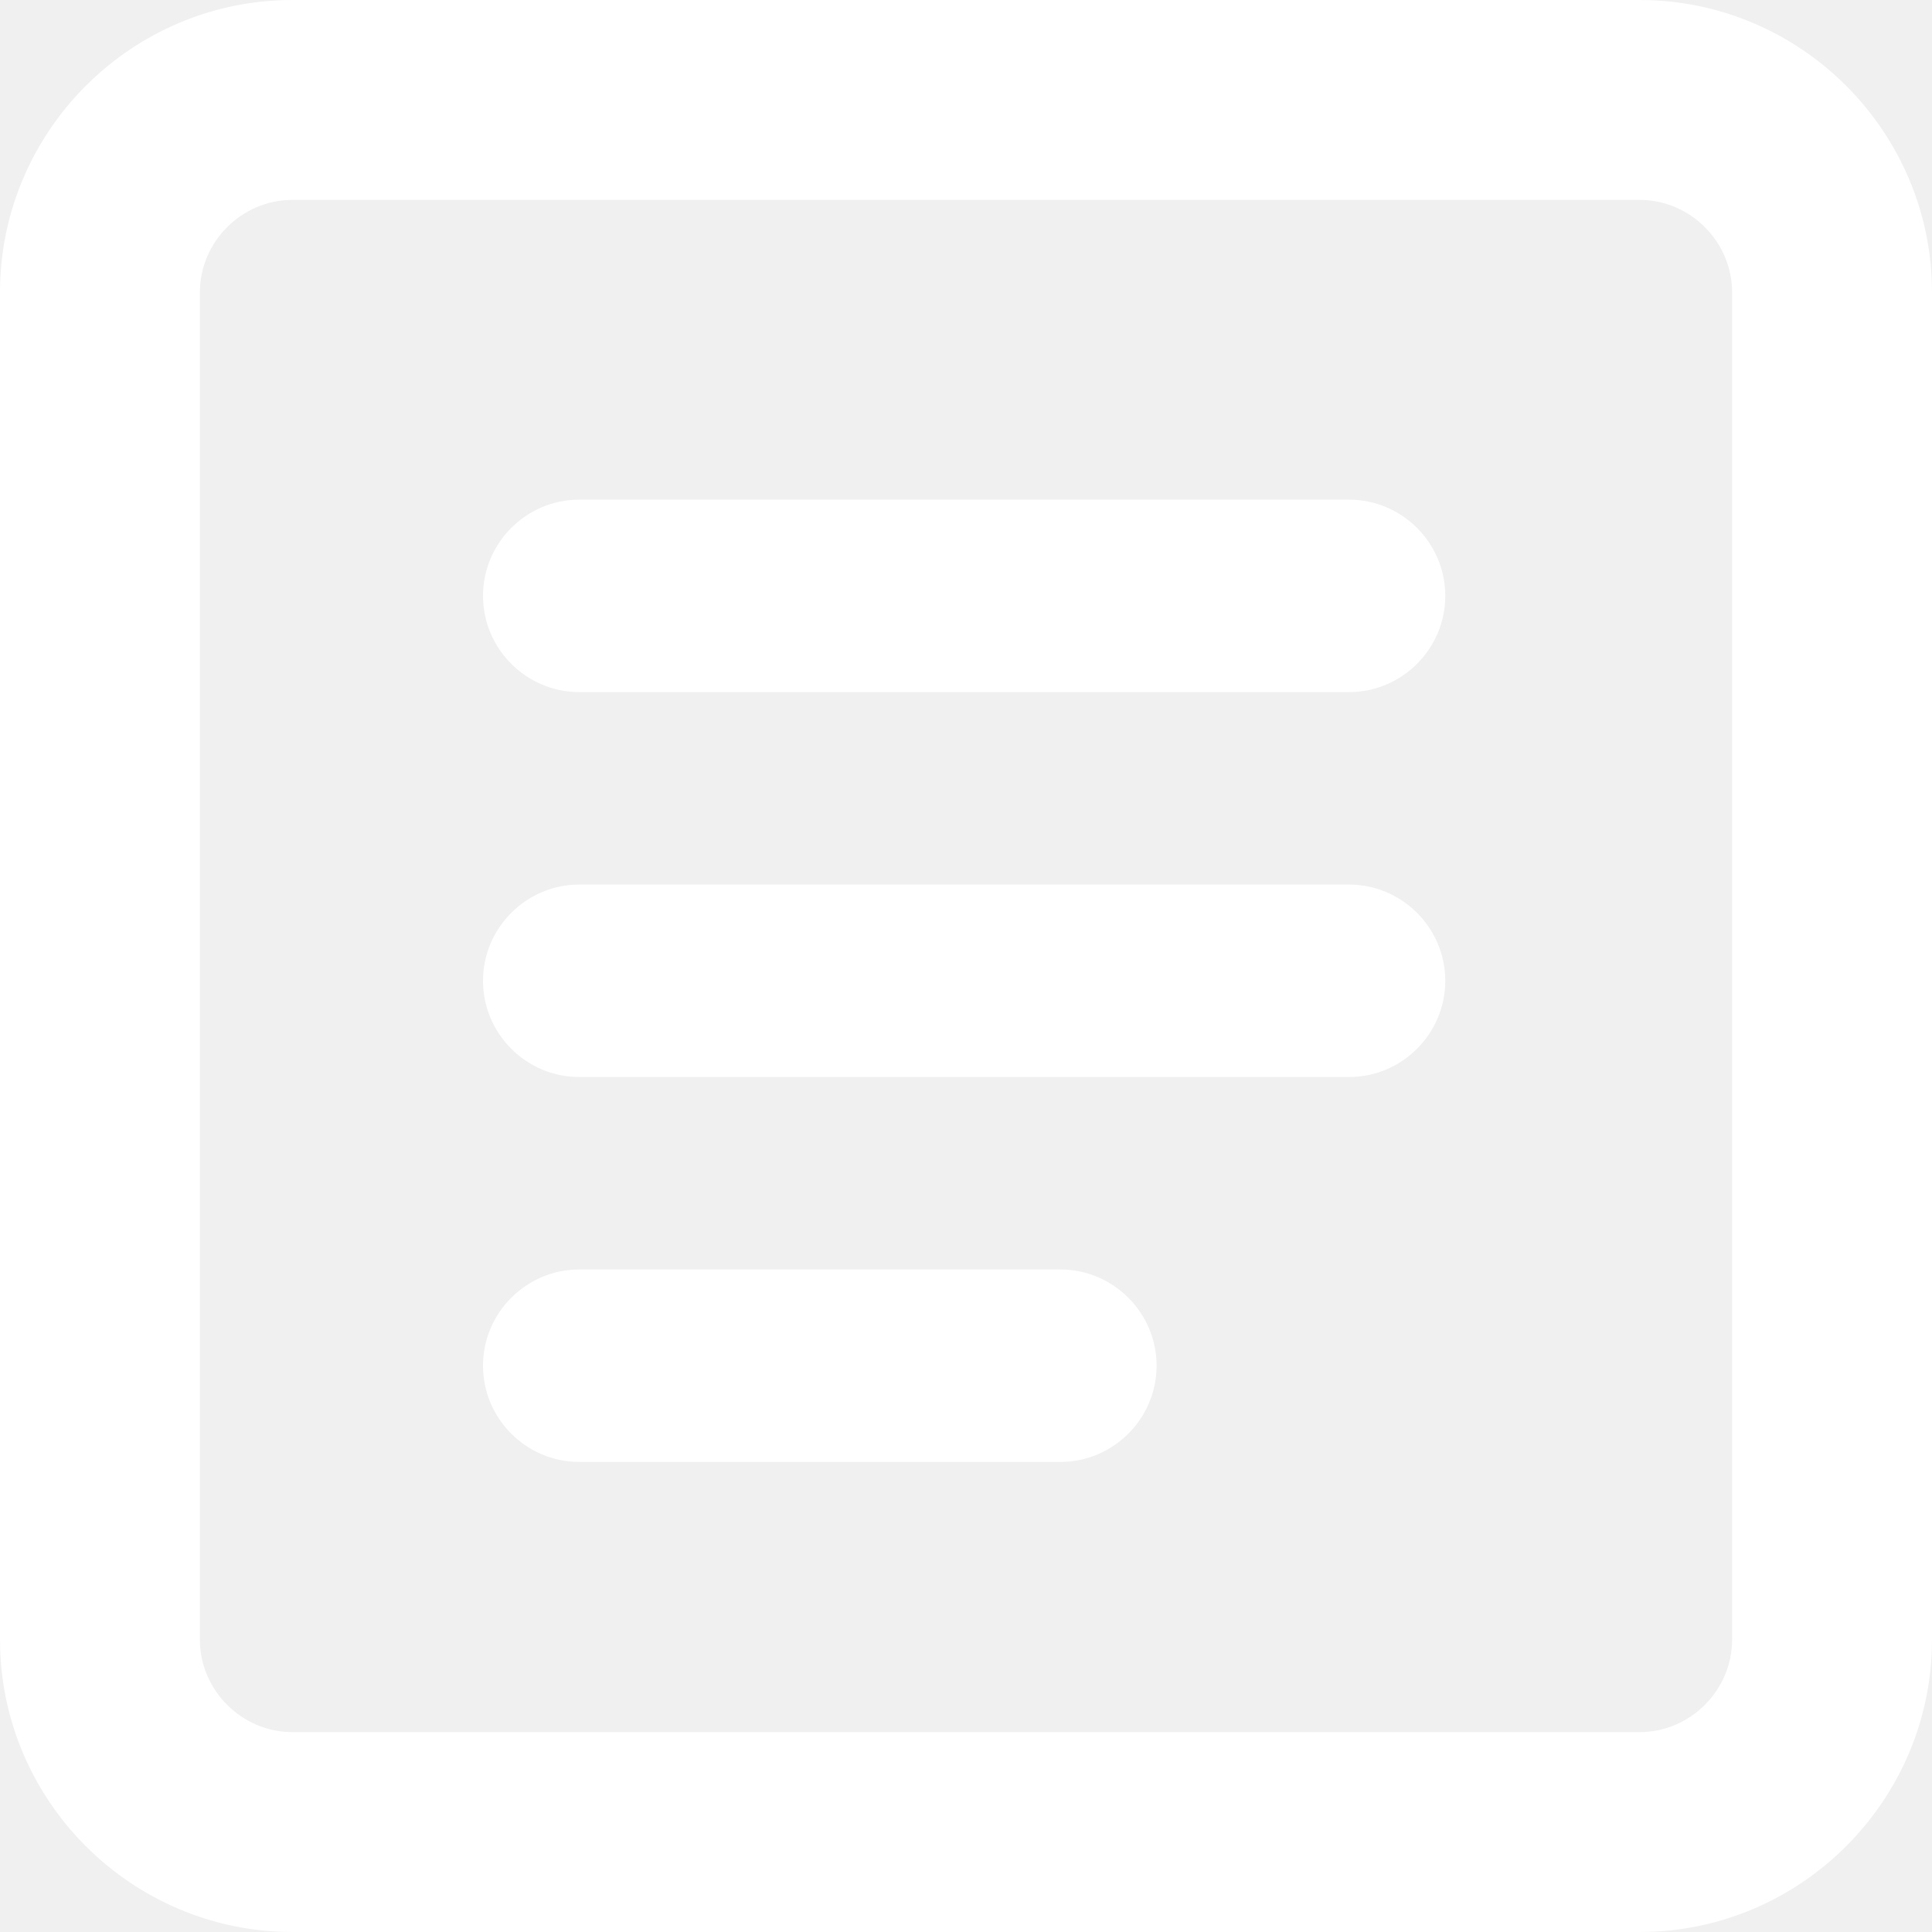
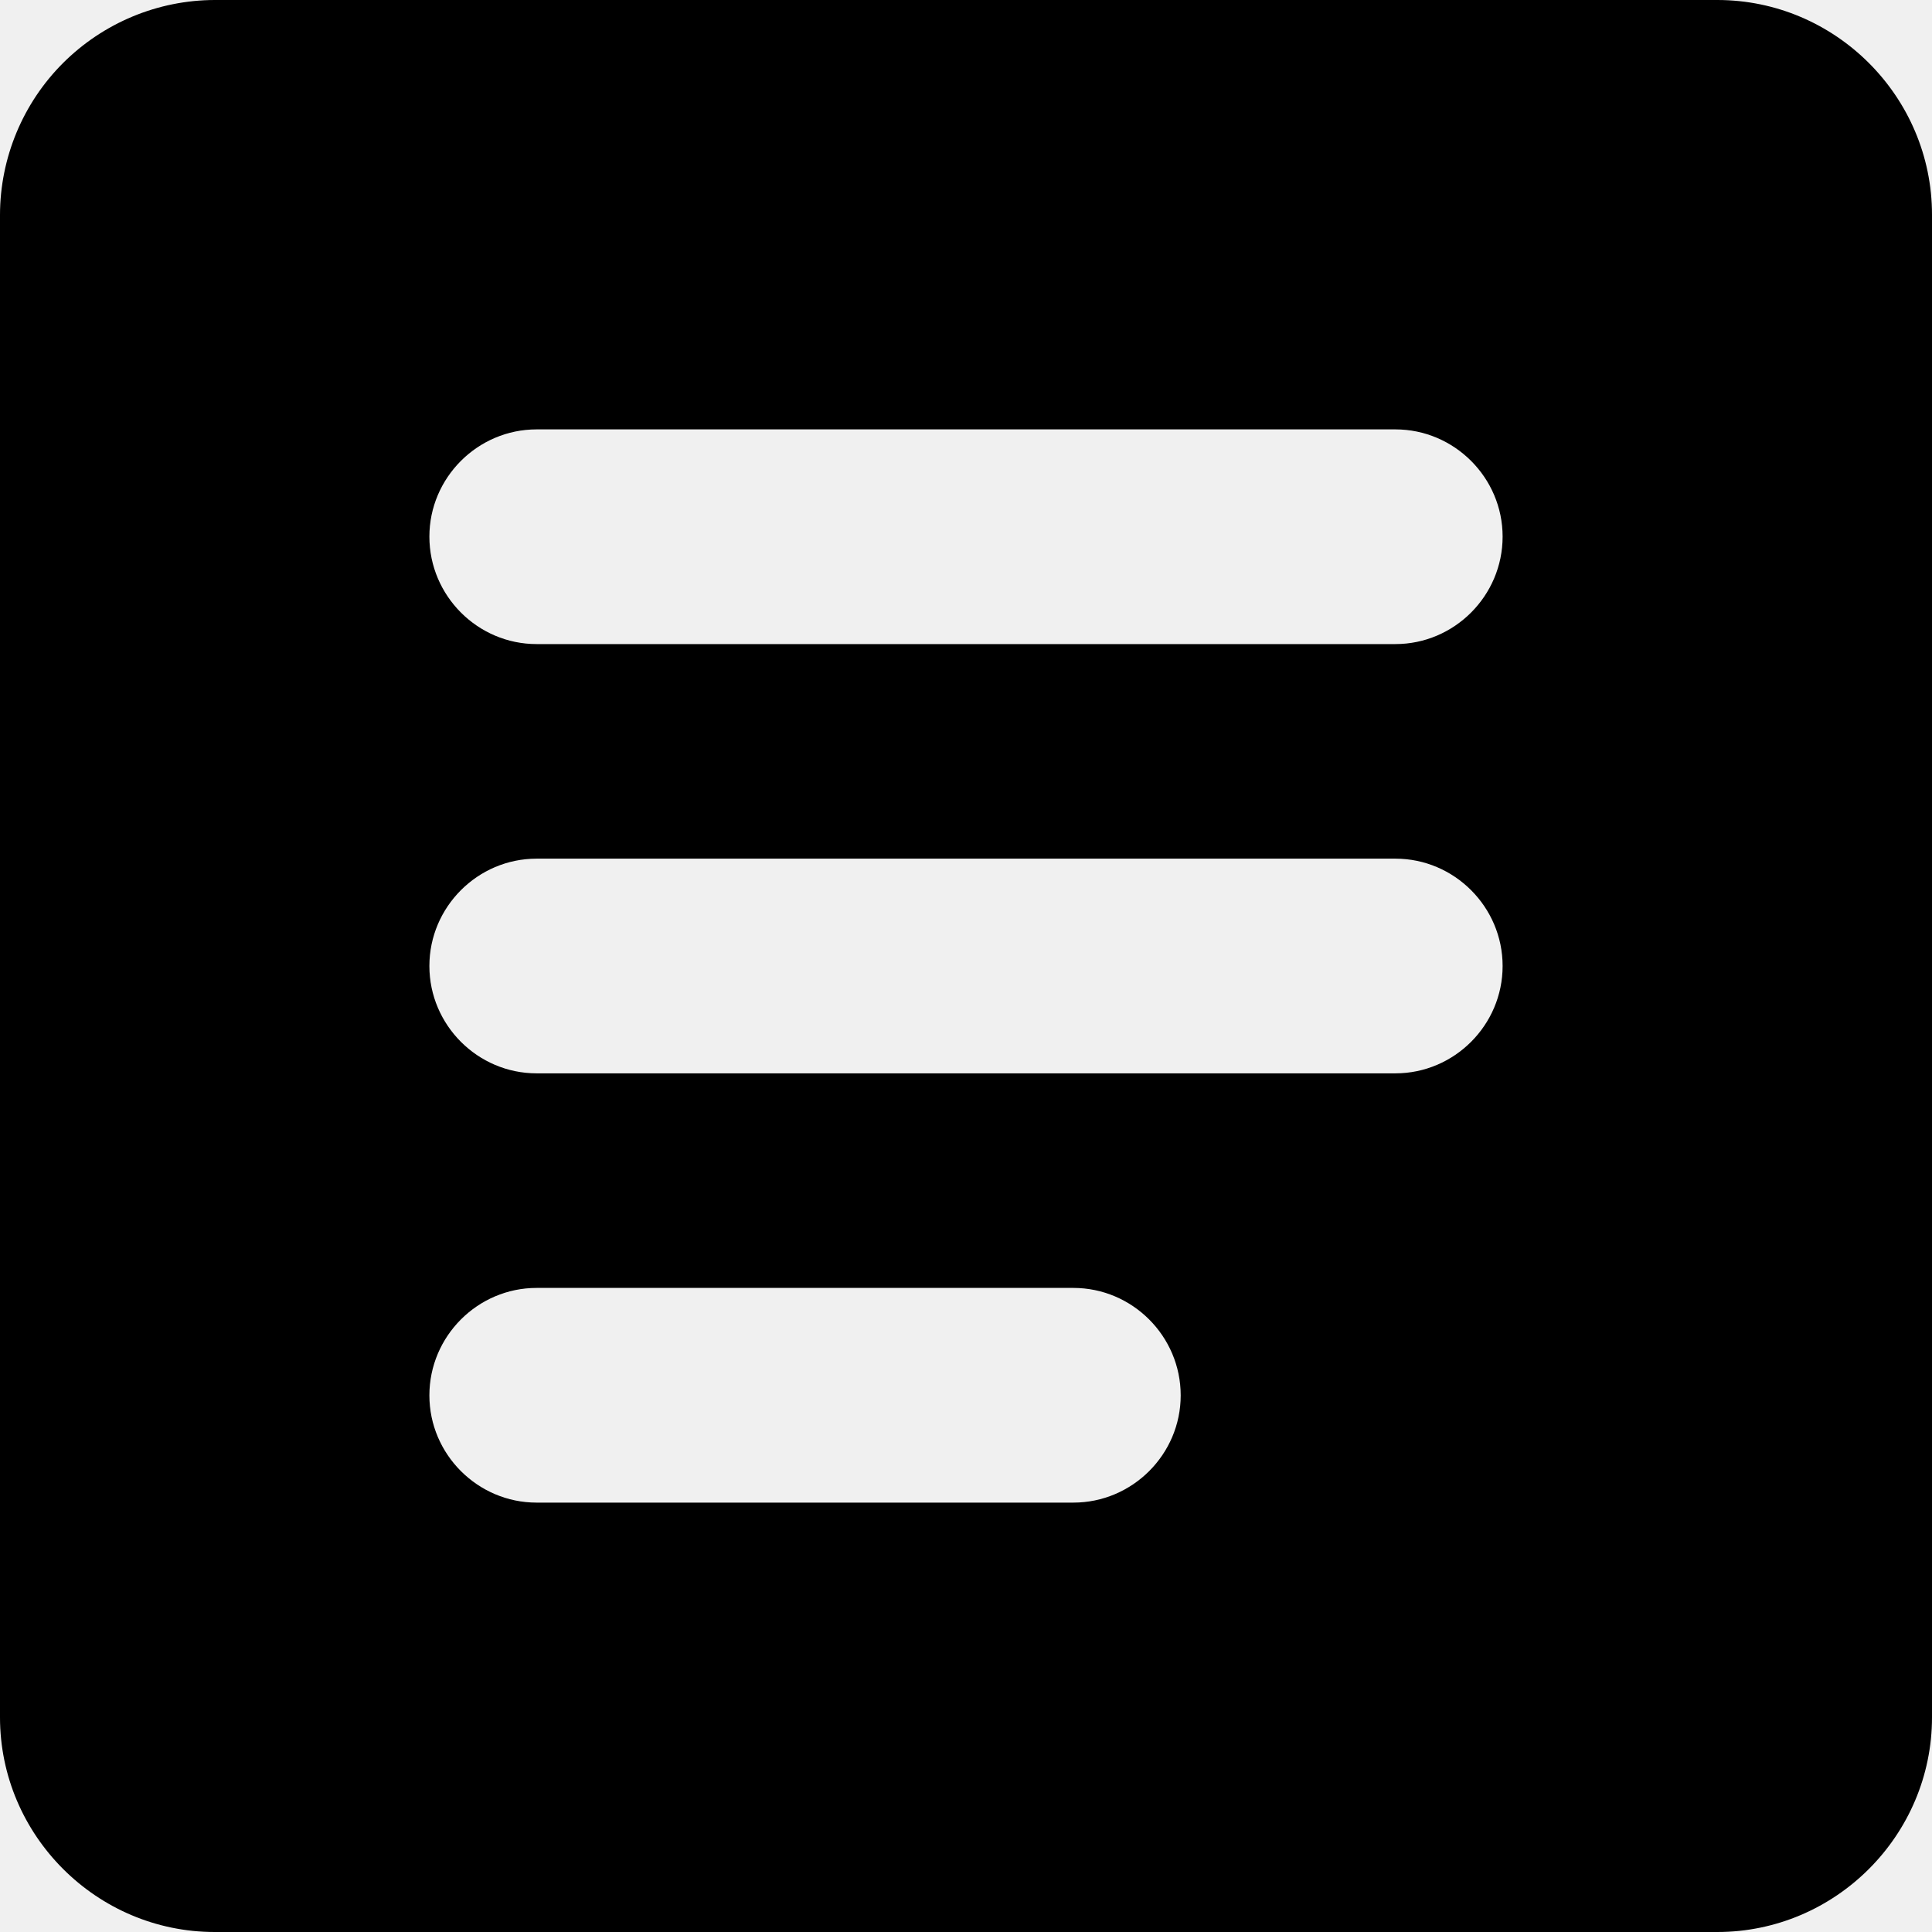
- <svg xmlns="http://www.w3.org/2000/svg" width="26" height="26" viewBox="0 0 26 26" fill="none">
-   <path d="M18.155 9.314H7.795C7.083 9.314 6.5 8.731 6.5 8.019C6.5 7.307 7.083 6.724 7.795 6.724H18.155C18.867 6.724 19.45 7.307 19.45 8.019C19.45 8.731 18.867 9.314 18.155 9.314Z" fill="white" />
-   <path d="M18.155 14.494H7.795C7.083 14.494 6.5 13.912 6.5 13.199C6.5 12.487 7.083 11.904 7.795 11.904H18.155C18.867 11.904 19.45 12.487 19.45 13.199C19.45 13.912 18.867 14.494 18.155 14.494Z" fill="white" />
-   <path d="M7.795 19.674H14.27C14.982 19.674 15.565 19.092 15.565 18.379C15.565 17.667 14.982 17.084 14.27 17.084H7.795C7.083 17.084 6.5 17.667 6.5 18.379C6.5 19.092 7.083 19.674 7.795 19.674Z" fill="white" />
-   <path fill-rule="evenodd" clip-rule="evenodd" d="M3.935 0C1.768 0 0 1.768 0 3.935V22.065C0 24.232 1.768 26 3.935 26H22.065C24.232 26 26 24.232 26 22.065V3.935C26 1.768 24.232 0 22.065 0H3.935ZM2.69 3.935C2.69 3.253 3.253 2.69 3.935 2.69H22.065C22.747 2.69 23.31 3.253 23.31 3.935V22.065C23.31 22.747 22.747 23.31 22.065 23.31H3.935C3.253 23.31 2.69 22.747 2.69 22.065V3.935Z" fill="white" />
+ <svg xmlns="http://www.w3.org/2000/svg" width="16" height="16" viewBox="0 0 16 16" fill="none">
+   <path d="M14.222 0H1.778C1.307 0.001 0.856 0.189 0.522 0.522C0.189 0.855 0.001 1.307 0 1.778V14.222C0 15.2 0.8 16 1.778 16H14.222C15.2 16 16 15.2 16 14.222V1.778C16 0.8 15.2 0 14.222 0ZM8.889 12.444H4.444C3.956 12.444 3.556 12.044 3.556 11.556C3.556 11.066 3.956 10.666 4.444 10.666H8.889C9.378 10.666 9.778 11.066 9.778 11.556C9.778 12.044 9.378 12.444 8.889 12.444ZM11.556 8.889H4.444C3.956 8.889 3.556 8.489 3.556 8C3.556 7.511 3.956 7.111 4.444 7.111H11.556C12.044 7.111 12.444 7.511 12.444 8C12.444 8.489 12.044 8.889 11.556 8.889ZM11.556 5.334H4.444C3.956 5.334 3.556 4.934 3.556 4.444C3.556 3.956 3.956 3.556 4.444 3.556H11.556C12.044 3.556 12.444 3.956 12.444 4.444C12.444 4.934 12.044 5.334 11.556 5.334Z" fill="black" />
</svg>
